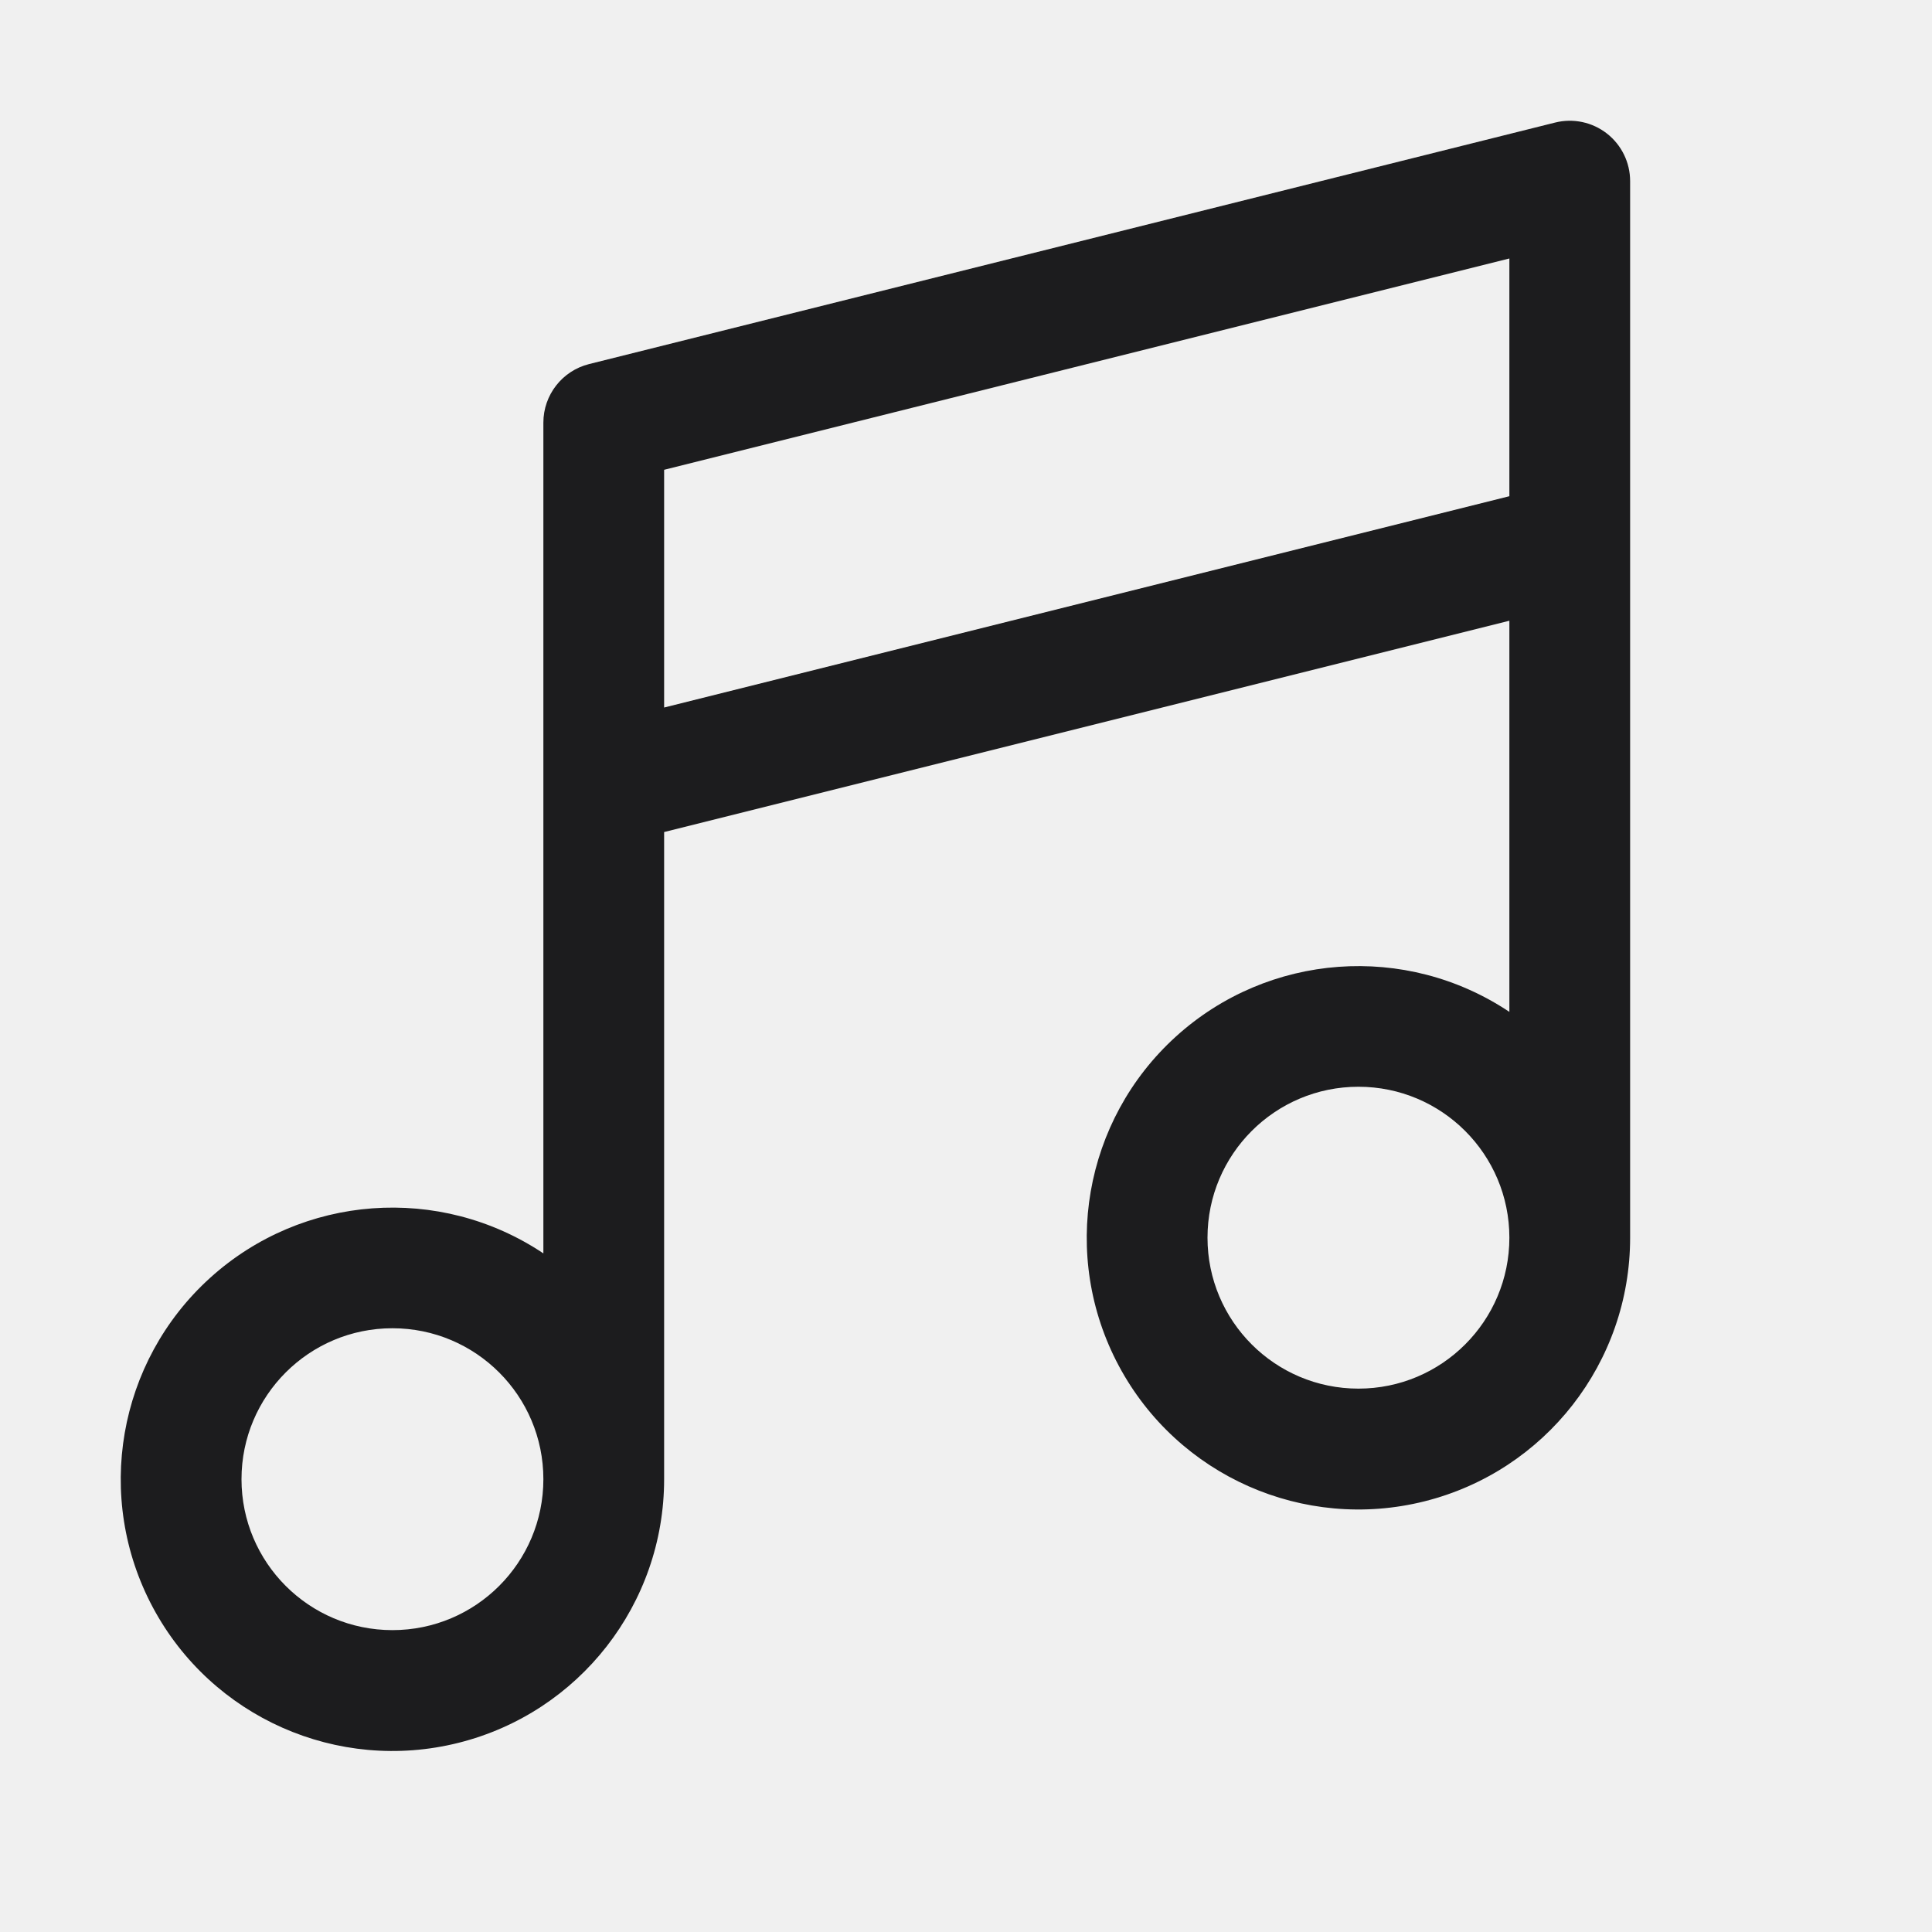
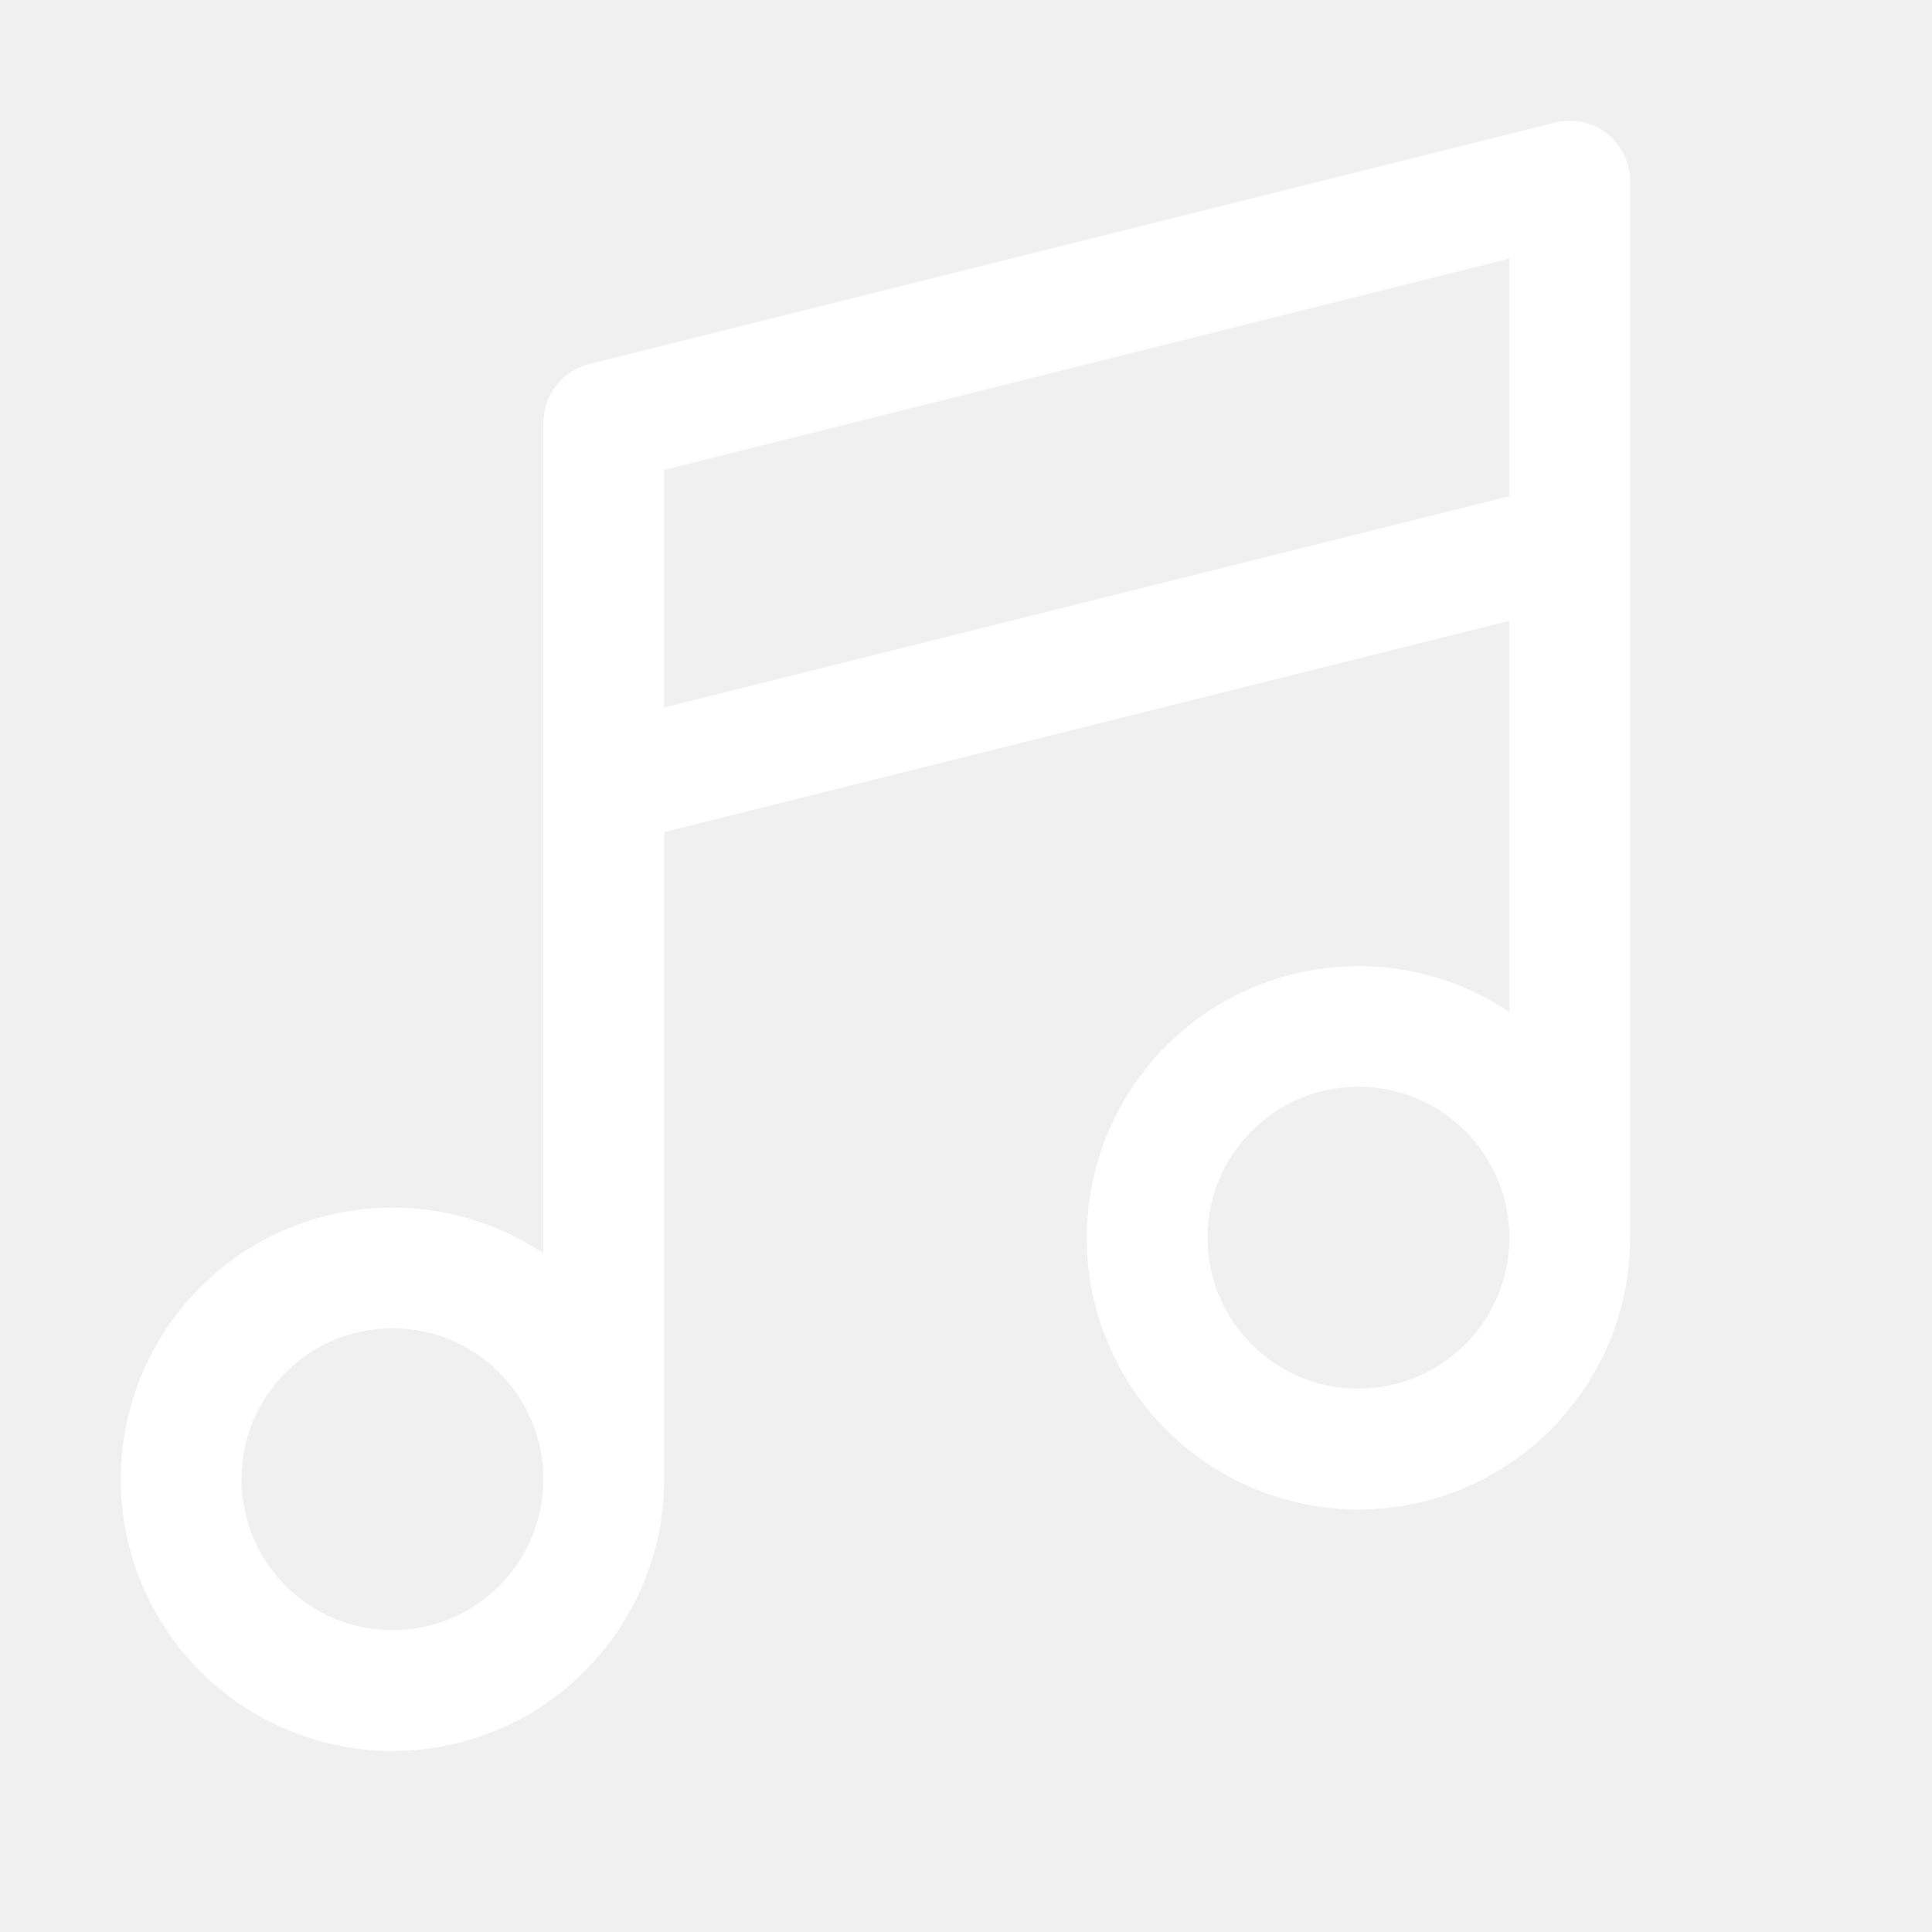
- <svg xmlns="http://www.w3.org/2000/svg" width="28" height="28" fill="#1c1c1e" viewBox="0 0 256 256">
+ <svg xmlns="http://www.w3.org/2000/svg" width="256" height="256" fill="#ffffff" viewBox="0 0 256 256">
  <path d="M212.92,17.69a8,8,0,0,0-6.86-1.45l-128,32A8,8,0,0,0,72,56V166.08A36,36,0,1,0,88,196V110.25l112-28v51.83A36,36,0,1,0,216,164V24A8,8,0,0,0,212.92,17.69ZM52,216a20,20,0,1,1,20-20A20,20,0,0,1,52,216ZM88,93.75V62.25l112-28v31.5ZM180,184a20,20,0,1,1,20-20A20,20,0,0,1,180,184Z" />
</svg>
